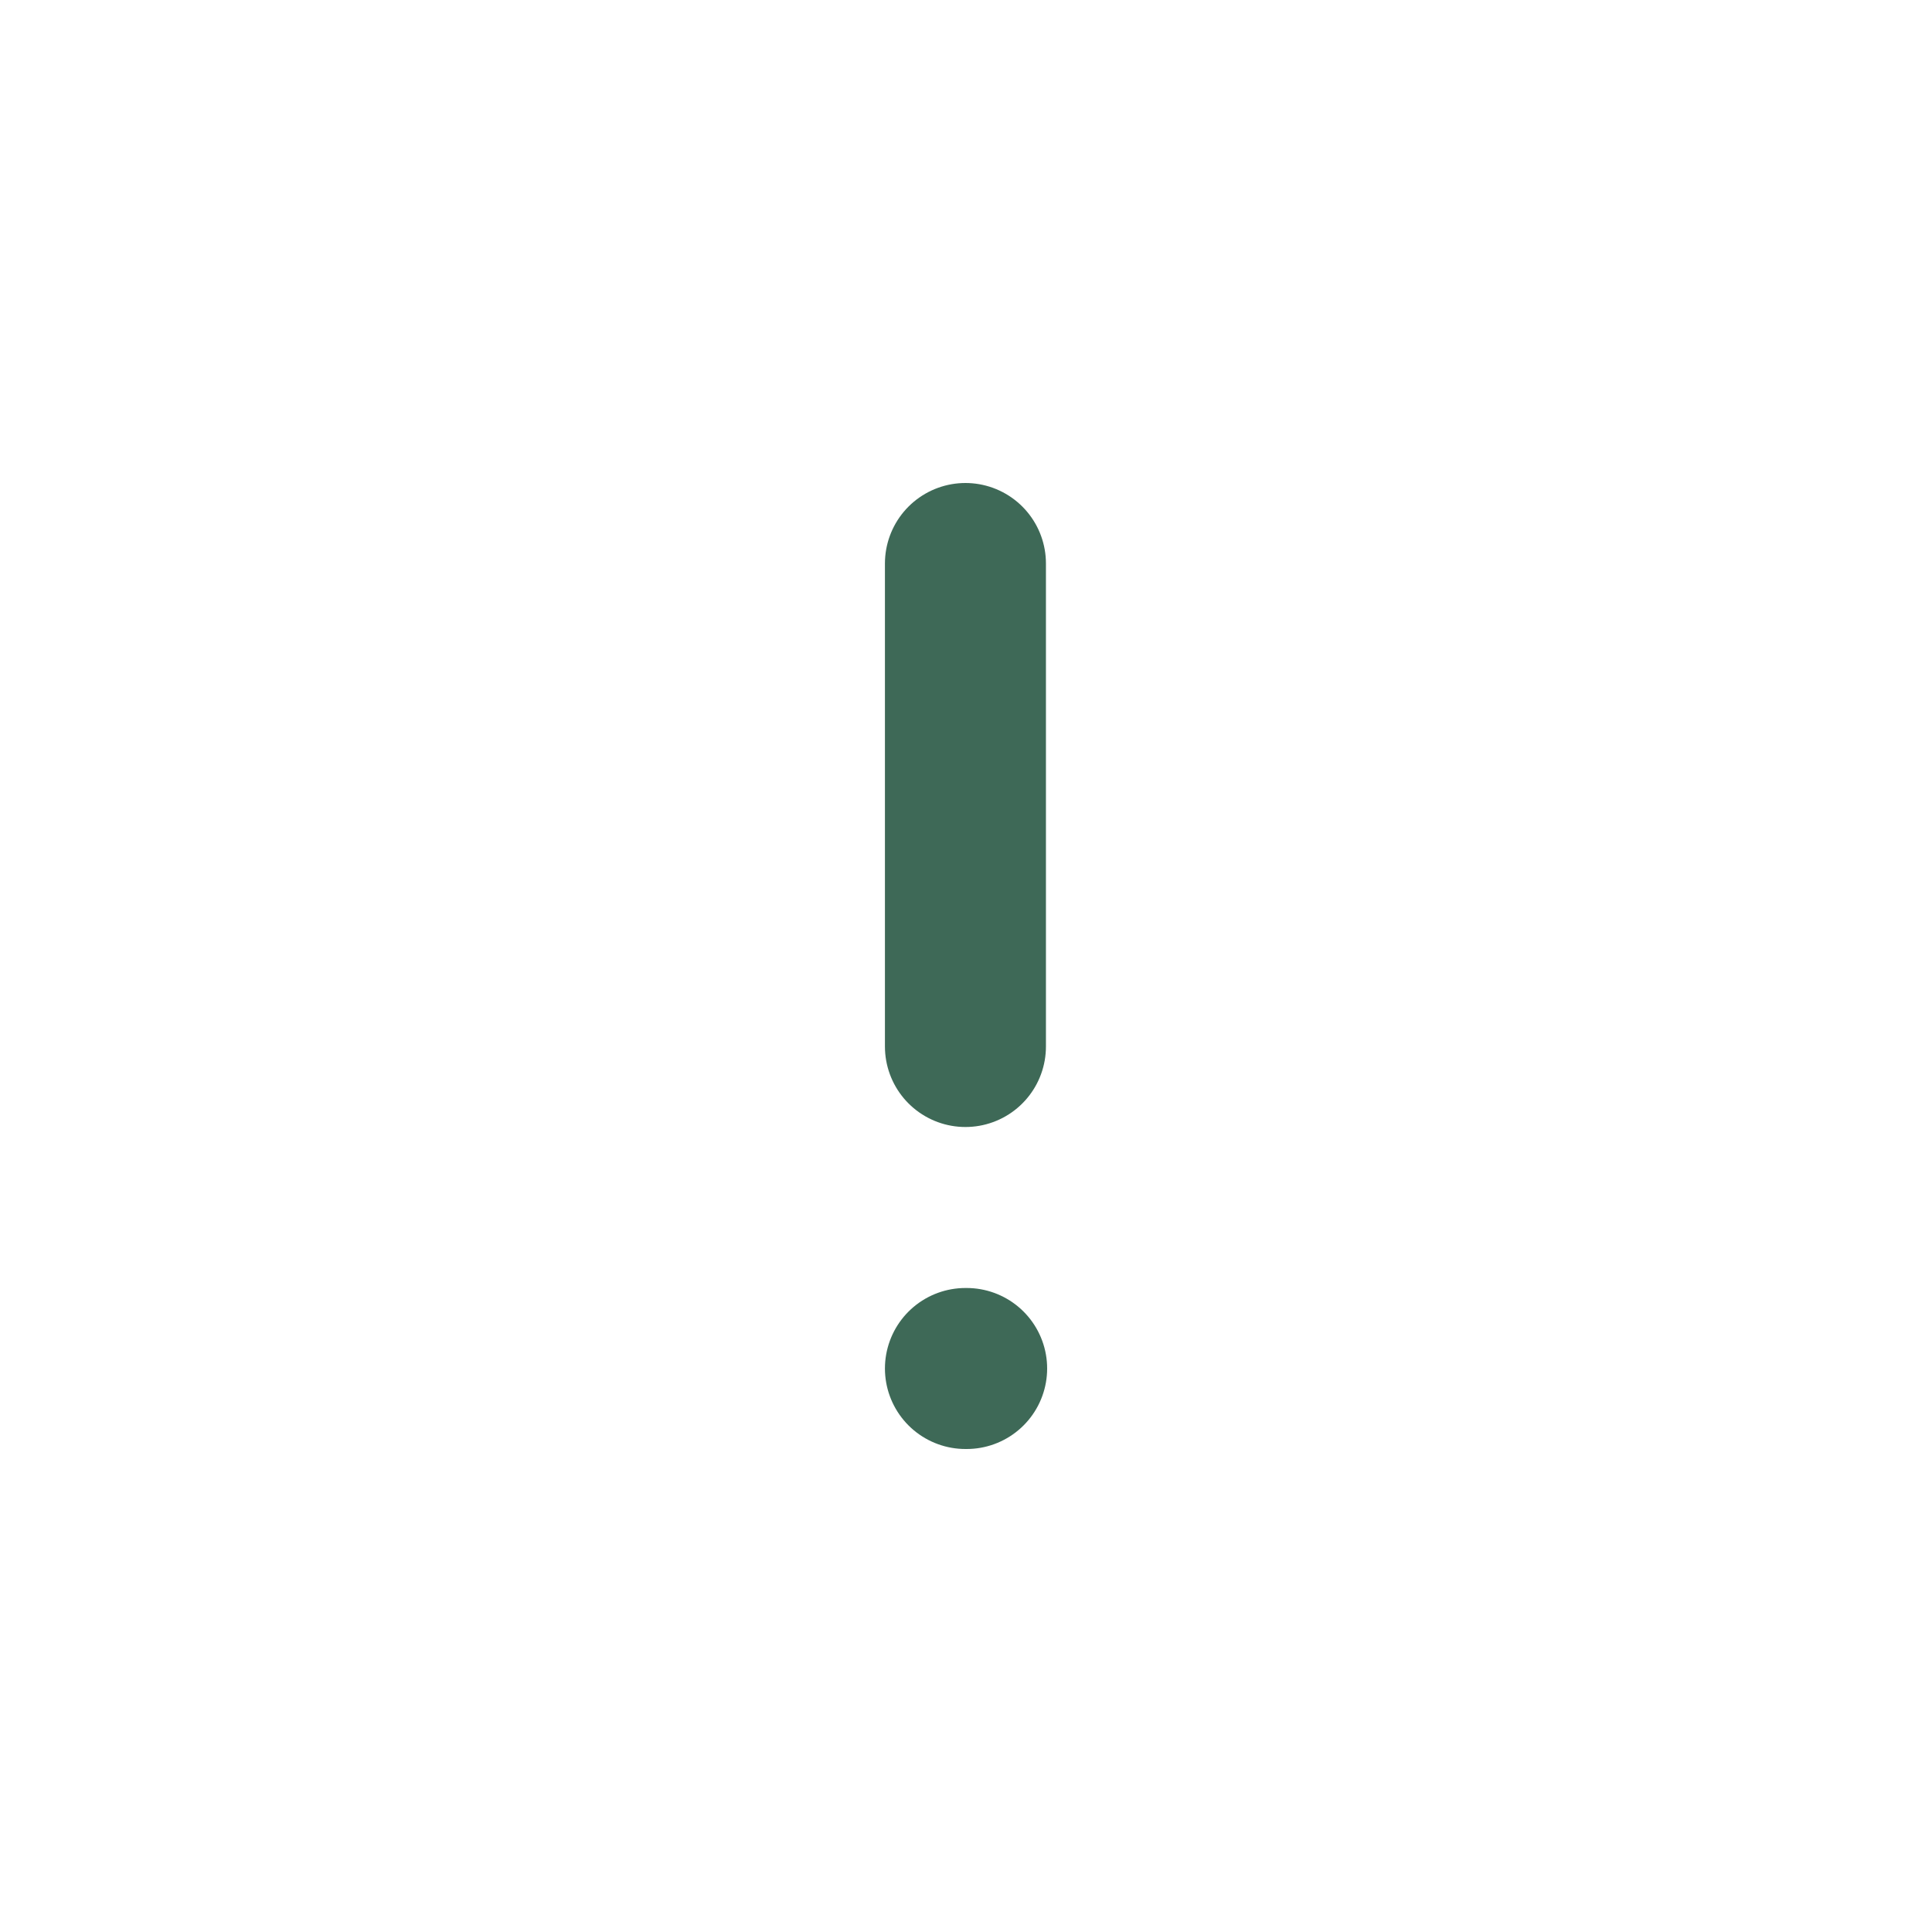
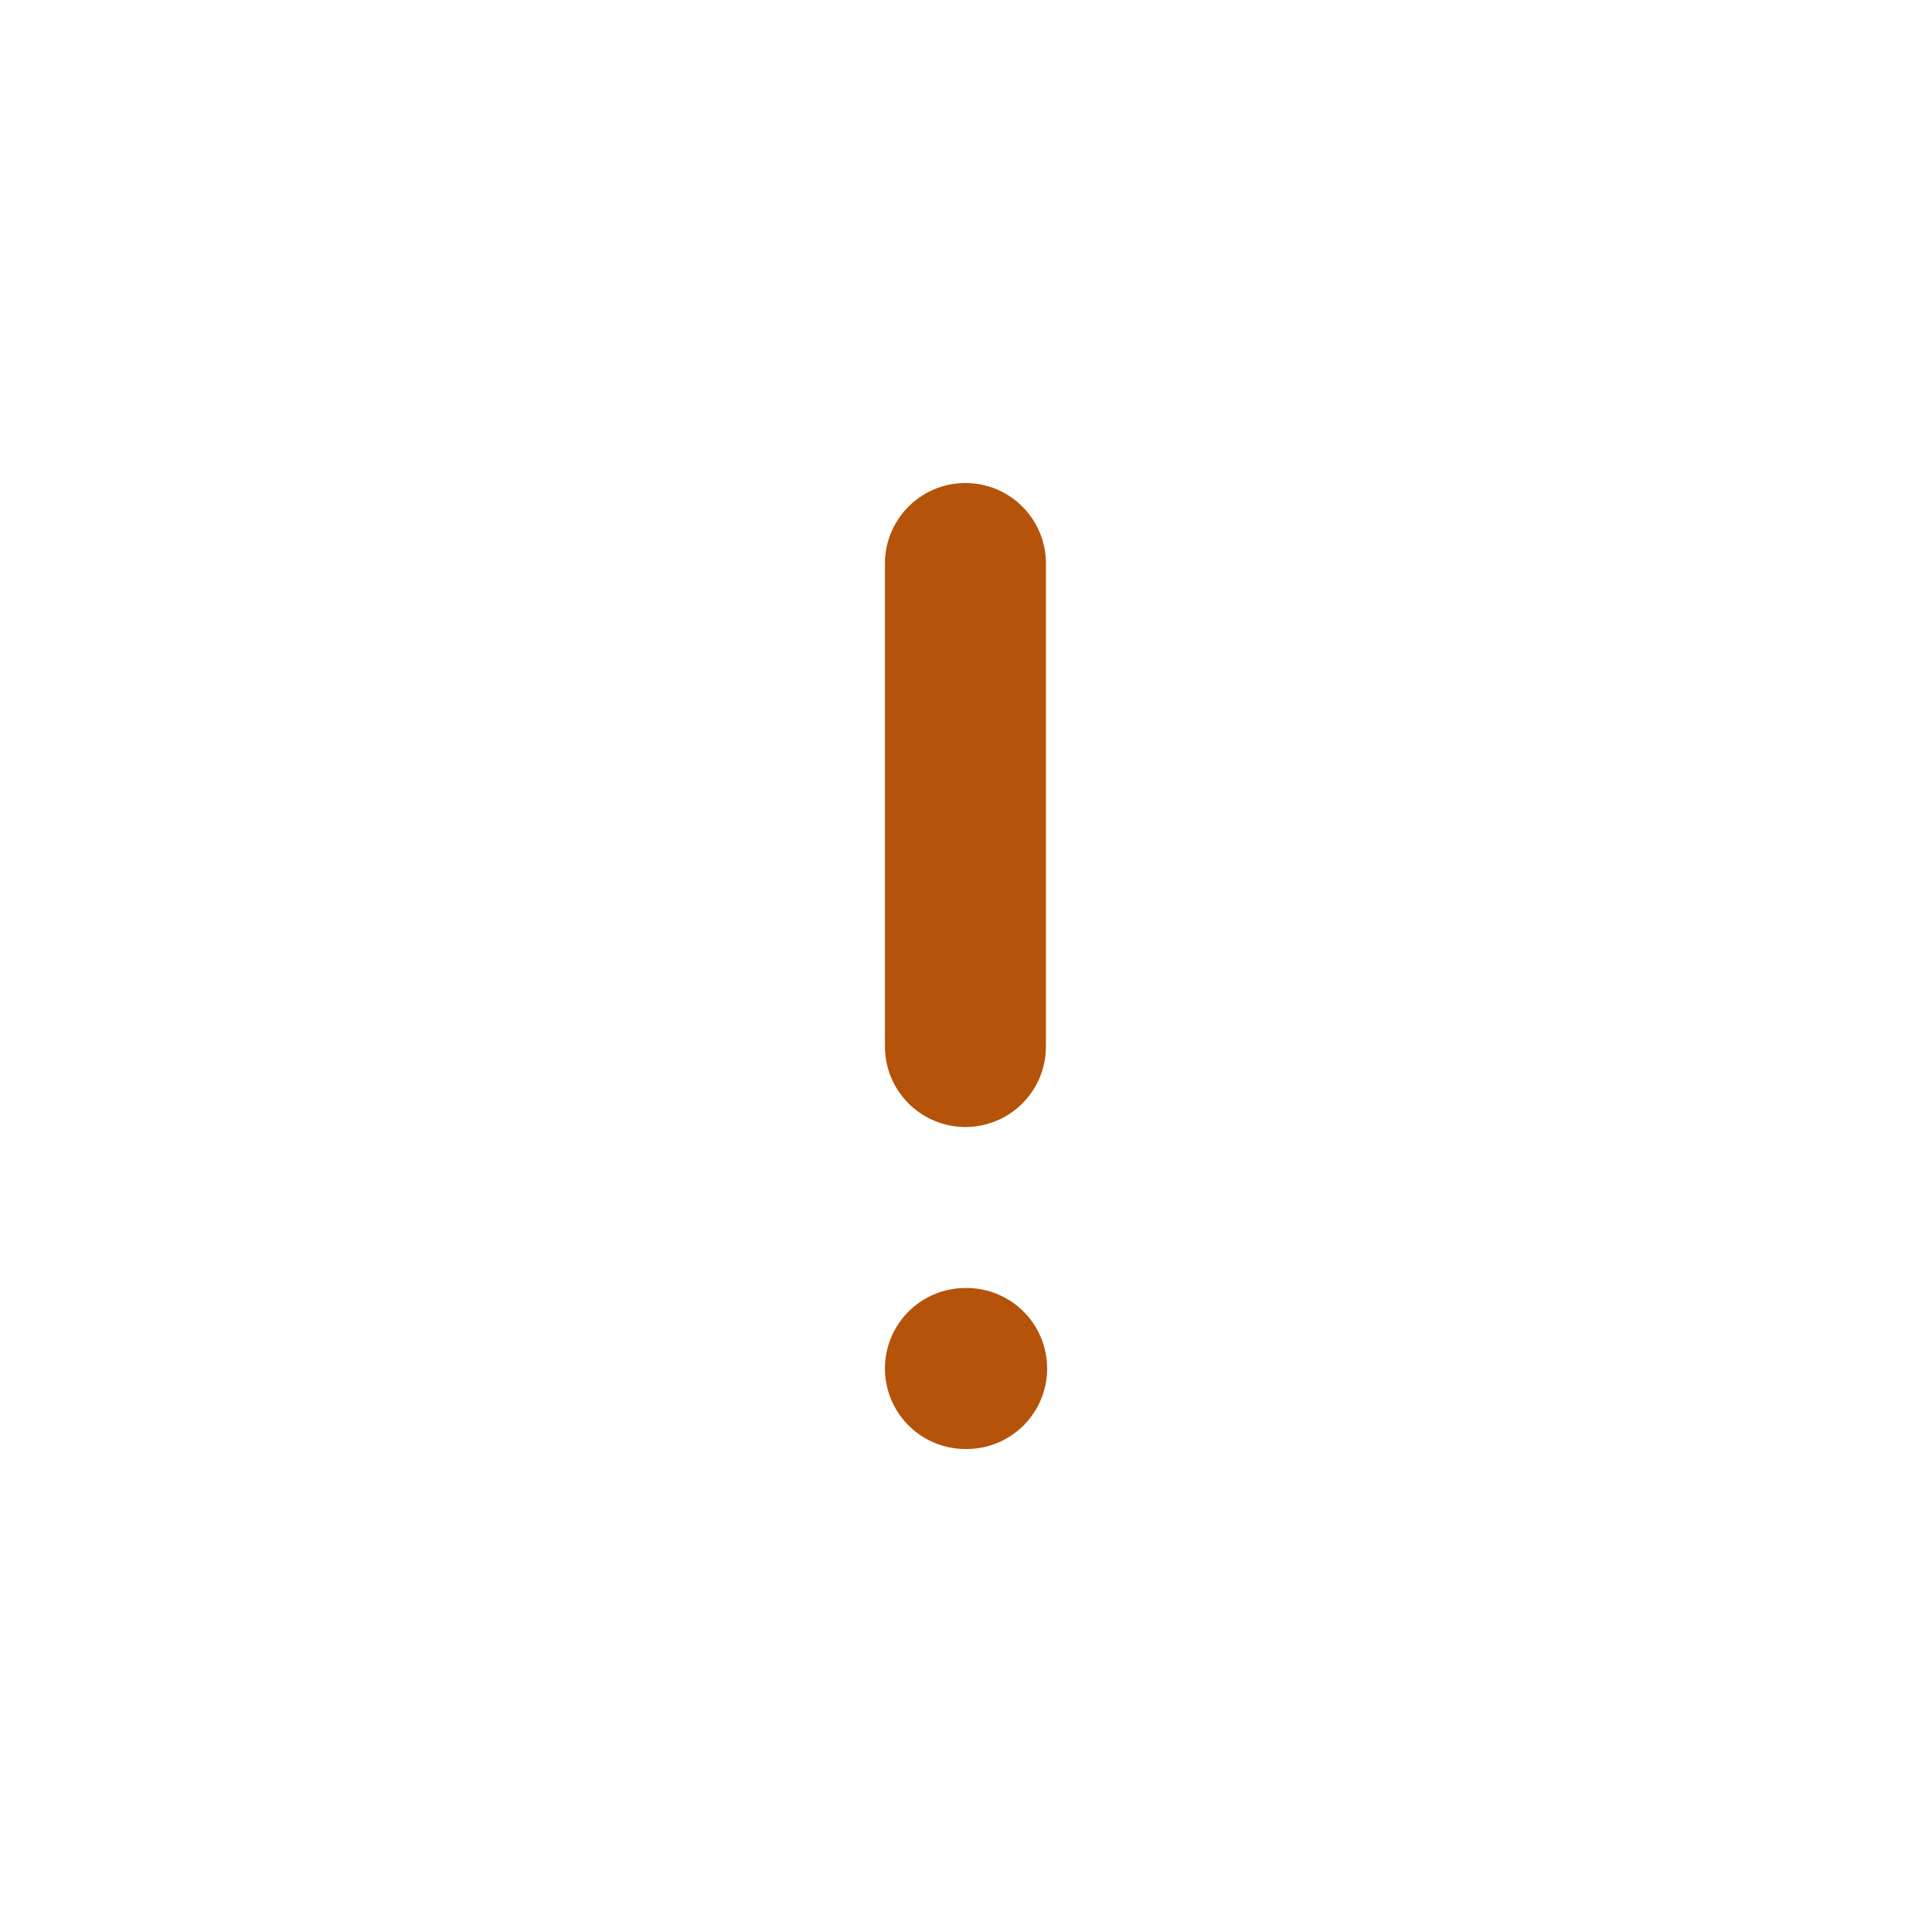
<svg xmlns="http://www.w3.org/2000/svg" fill="none" height="24" viewBox="0 0 24 24" width="24">
-   <g stroke="#3E6957" stroke-linecap="round" stroke-linejoin="round" stroke-width="2">
+   <g stroke="#B45309" stroke-linecap="round" stroke-linejoin="round" stroke-width="2">
    <path d="m11.993 7v6" />
    <path d="m11.993 17h.015" />
  </g>
</svg>
